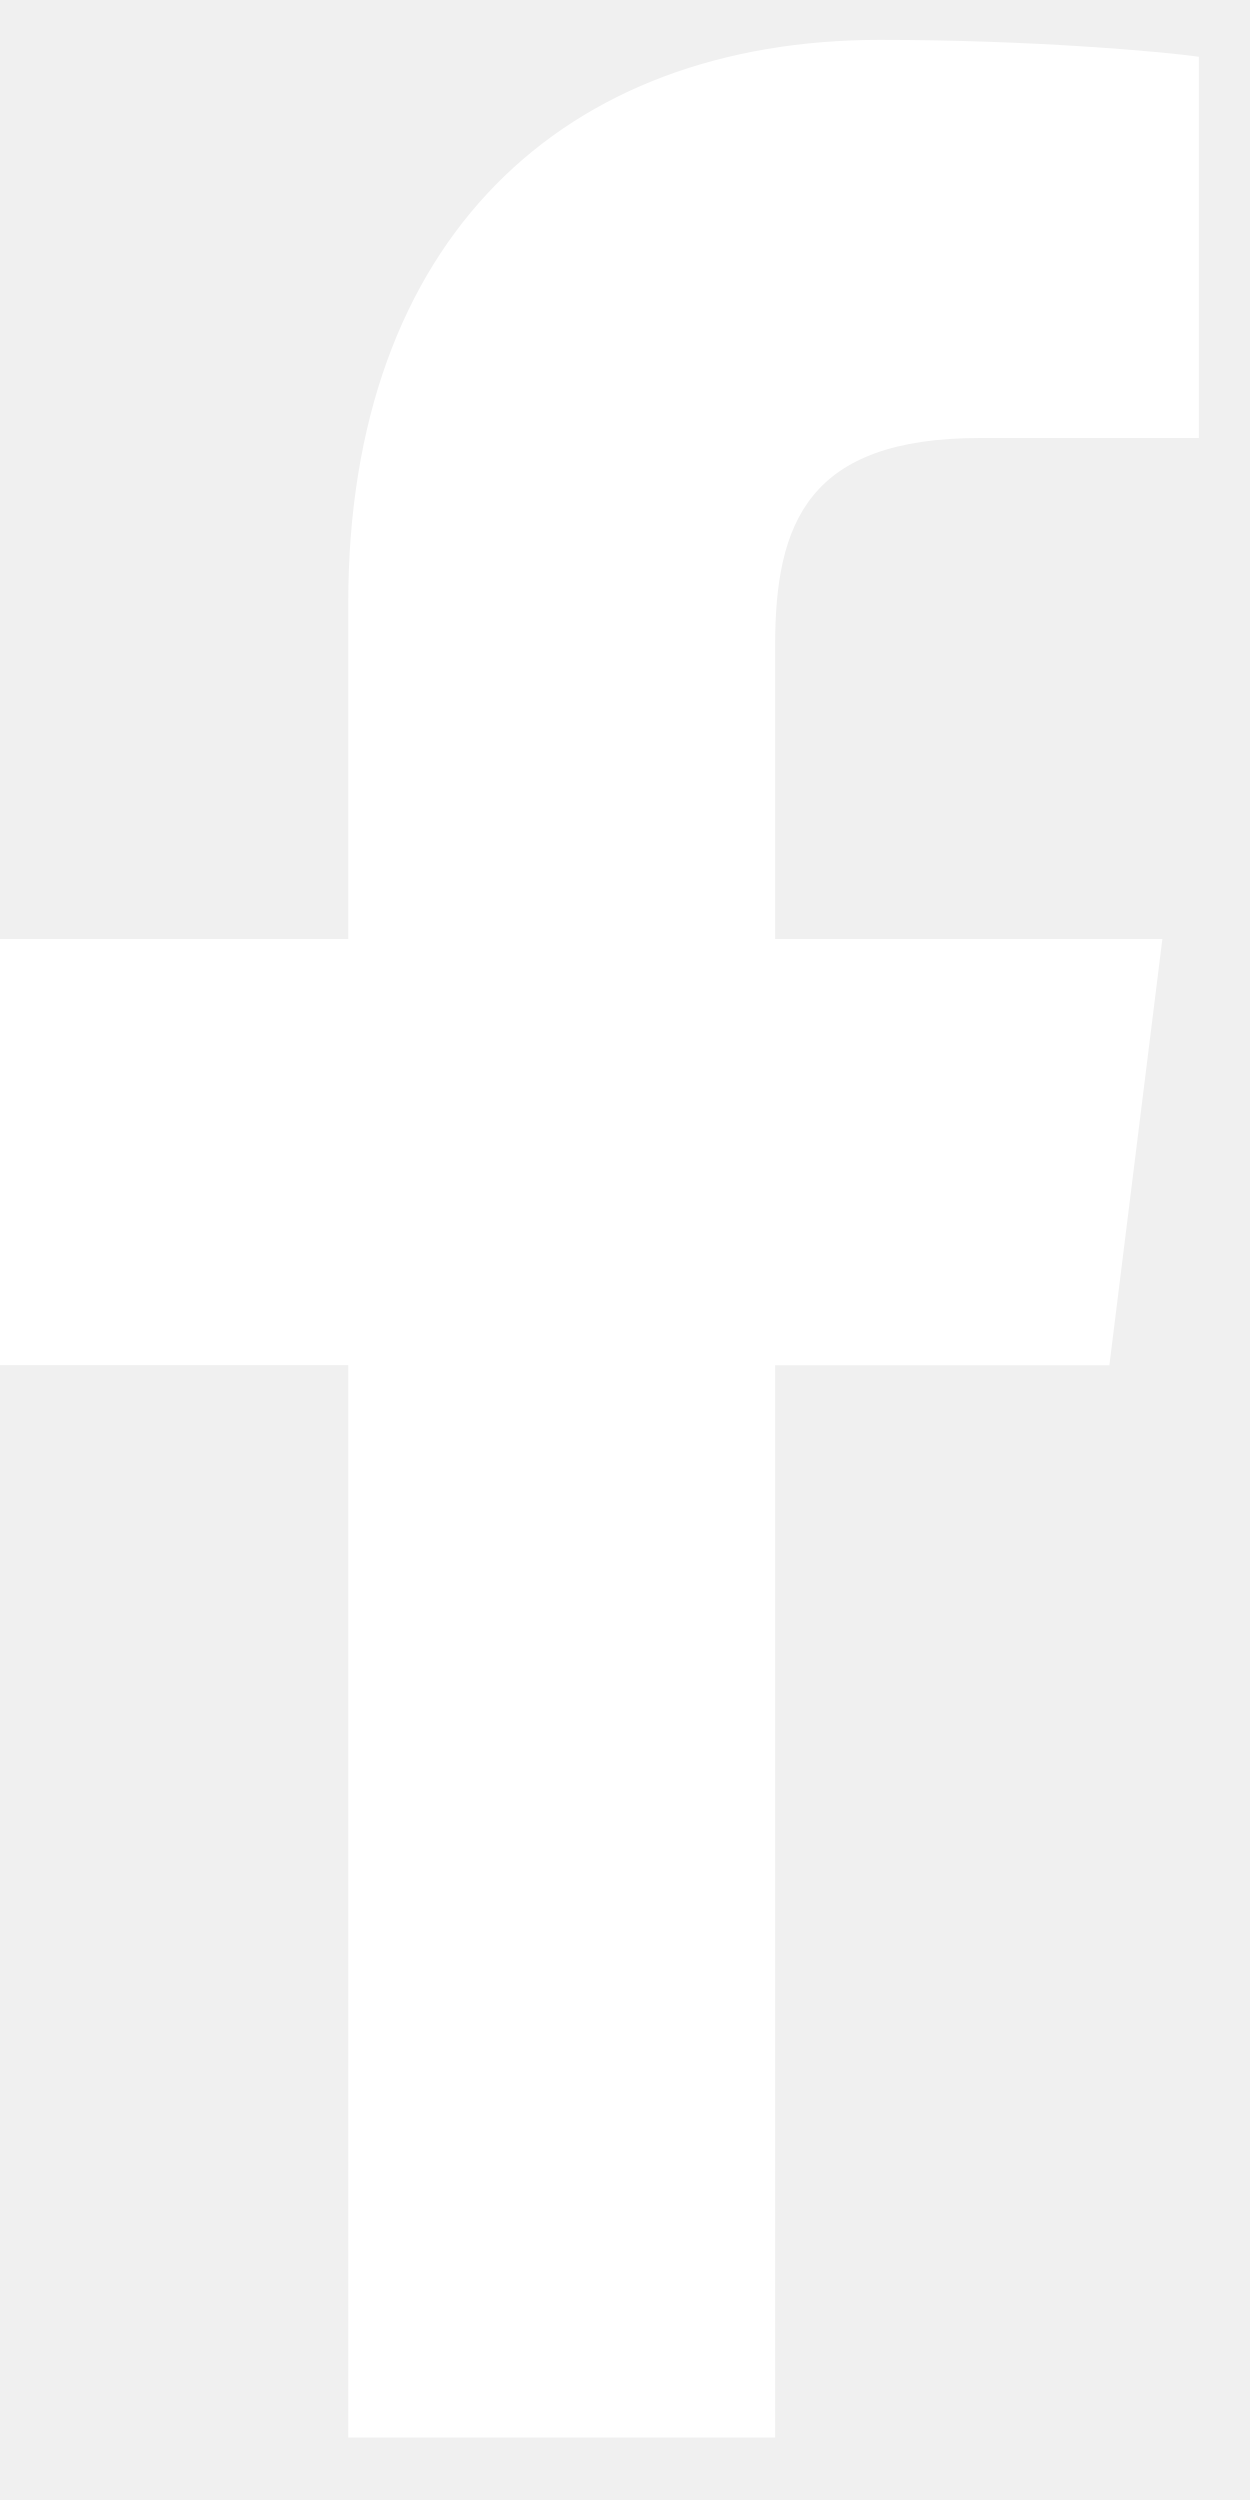
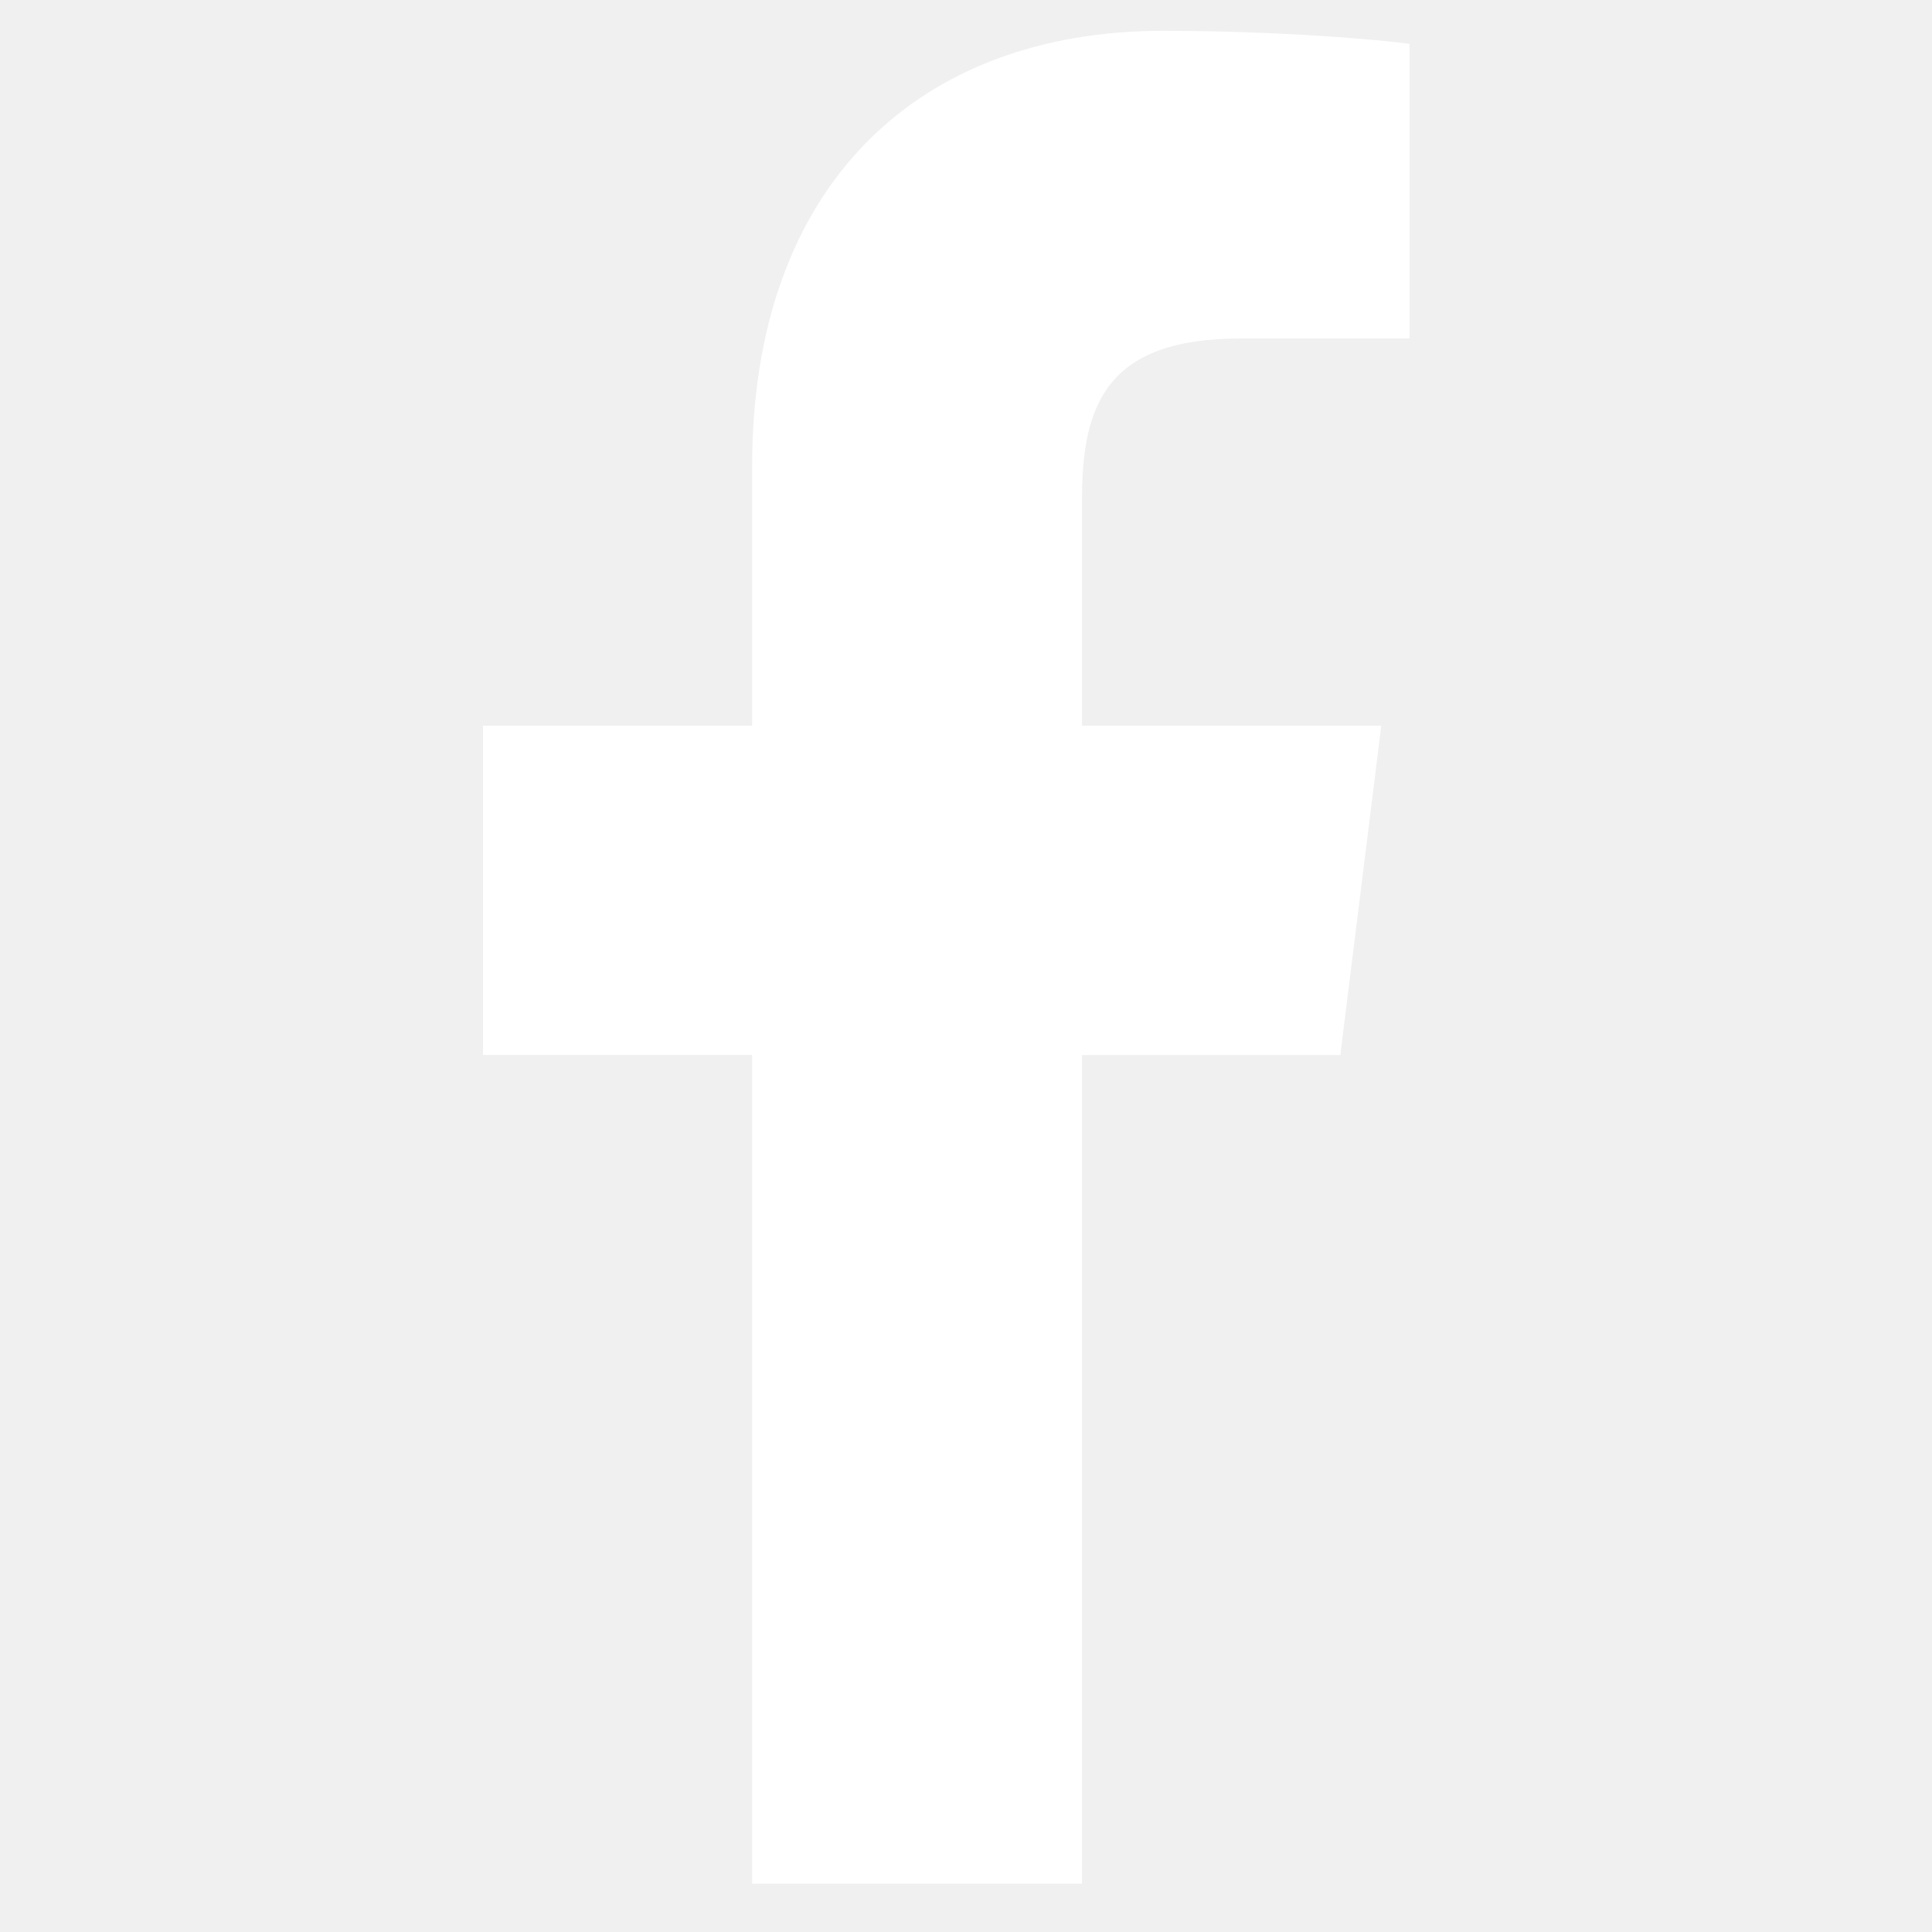
- <svg xmlns="http://www.w3.org/2000/svg" width="10" height="20" viewBox="0 0 10 20" fill="none">
+ <svg xmlns="http://www.w3.org/2000/svg" width="10" height="10" viewBox="0 0 10 20" fill="none">
  <path d="M7.84 3.504H9.591V0.454C9.289 0.412 8.25 0.319 7.04 0.319C4.515 0.319 2.786 1.907 2.786 4.825V7.512H0V10.921H2.786V19.5H6.201V10.922H8.875L9.299 7.512H6.201V5.164C6.201 4.178 6.467 3.504 7.84 3.504Z" fill="white" />
</svg>
